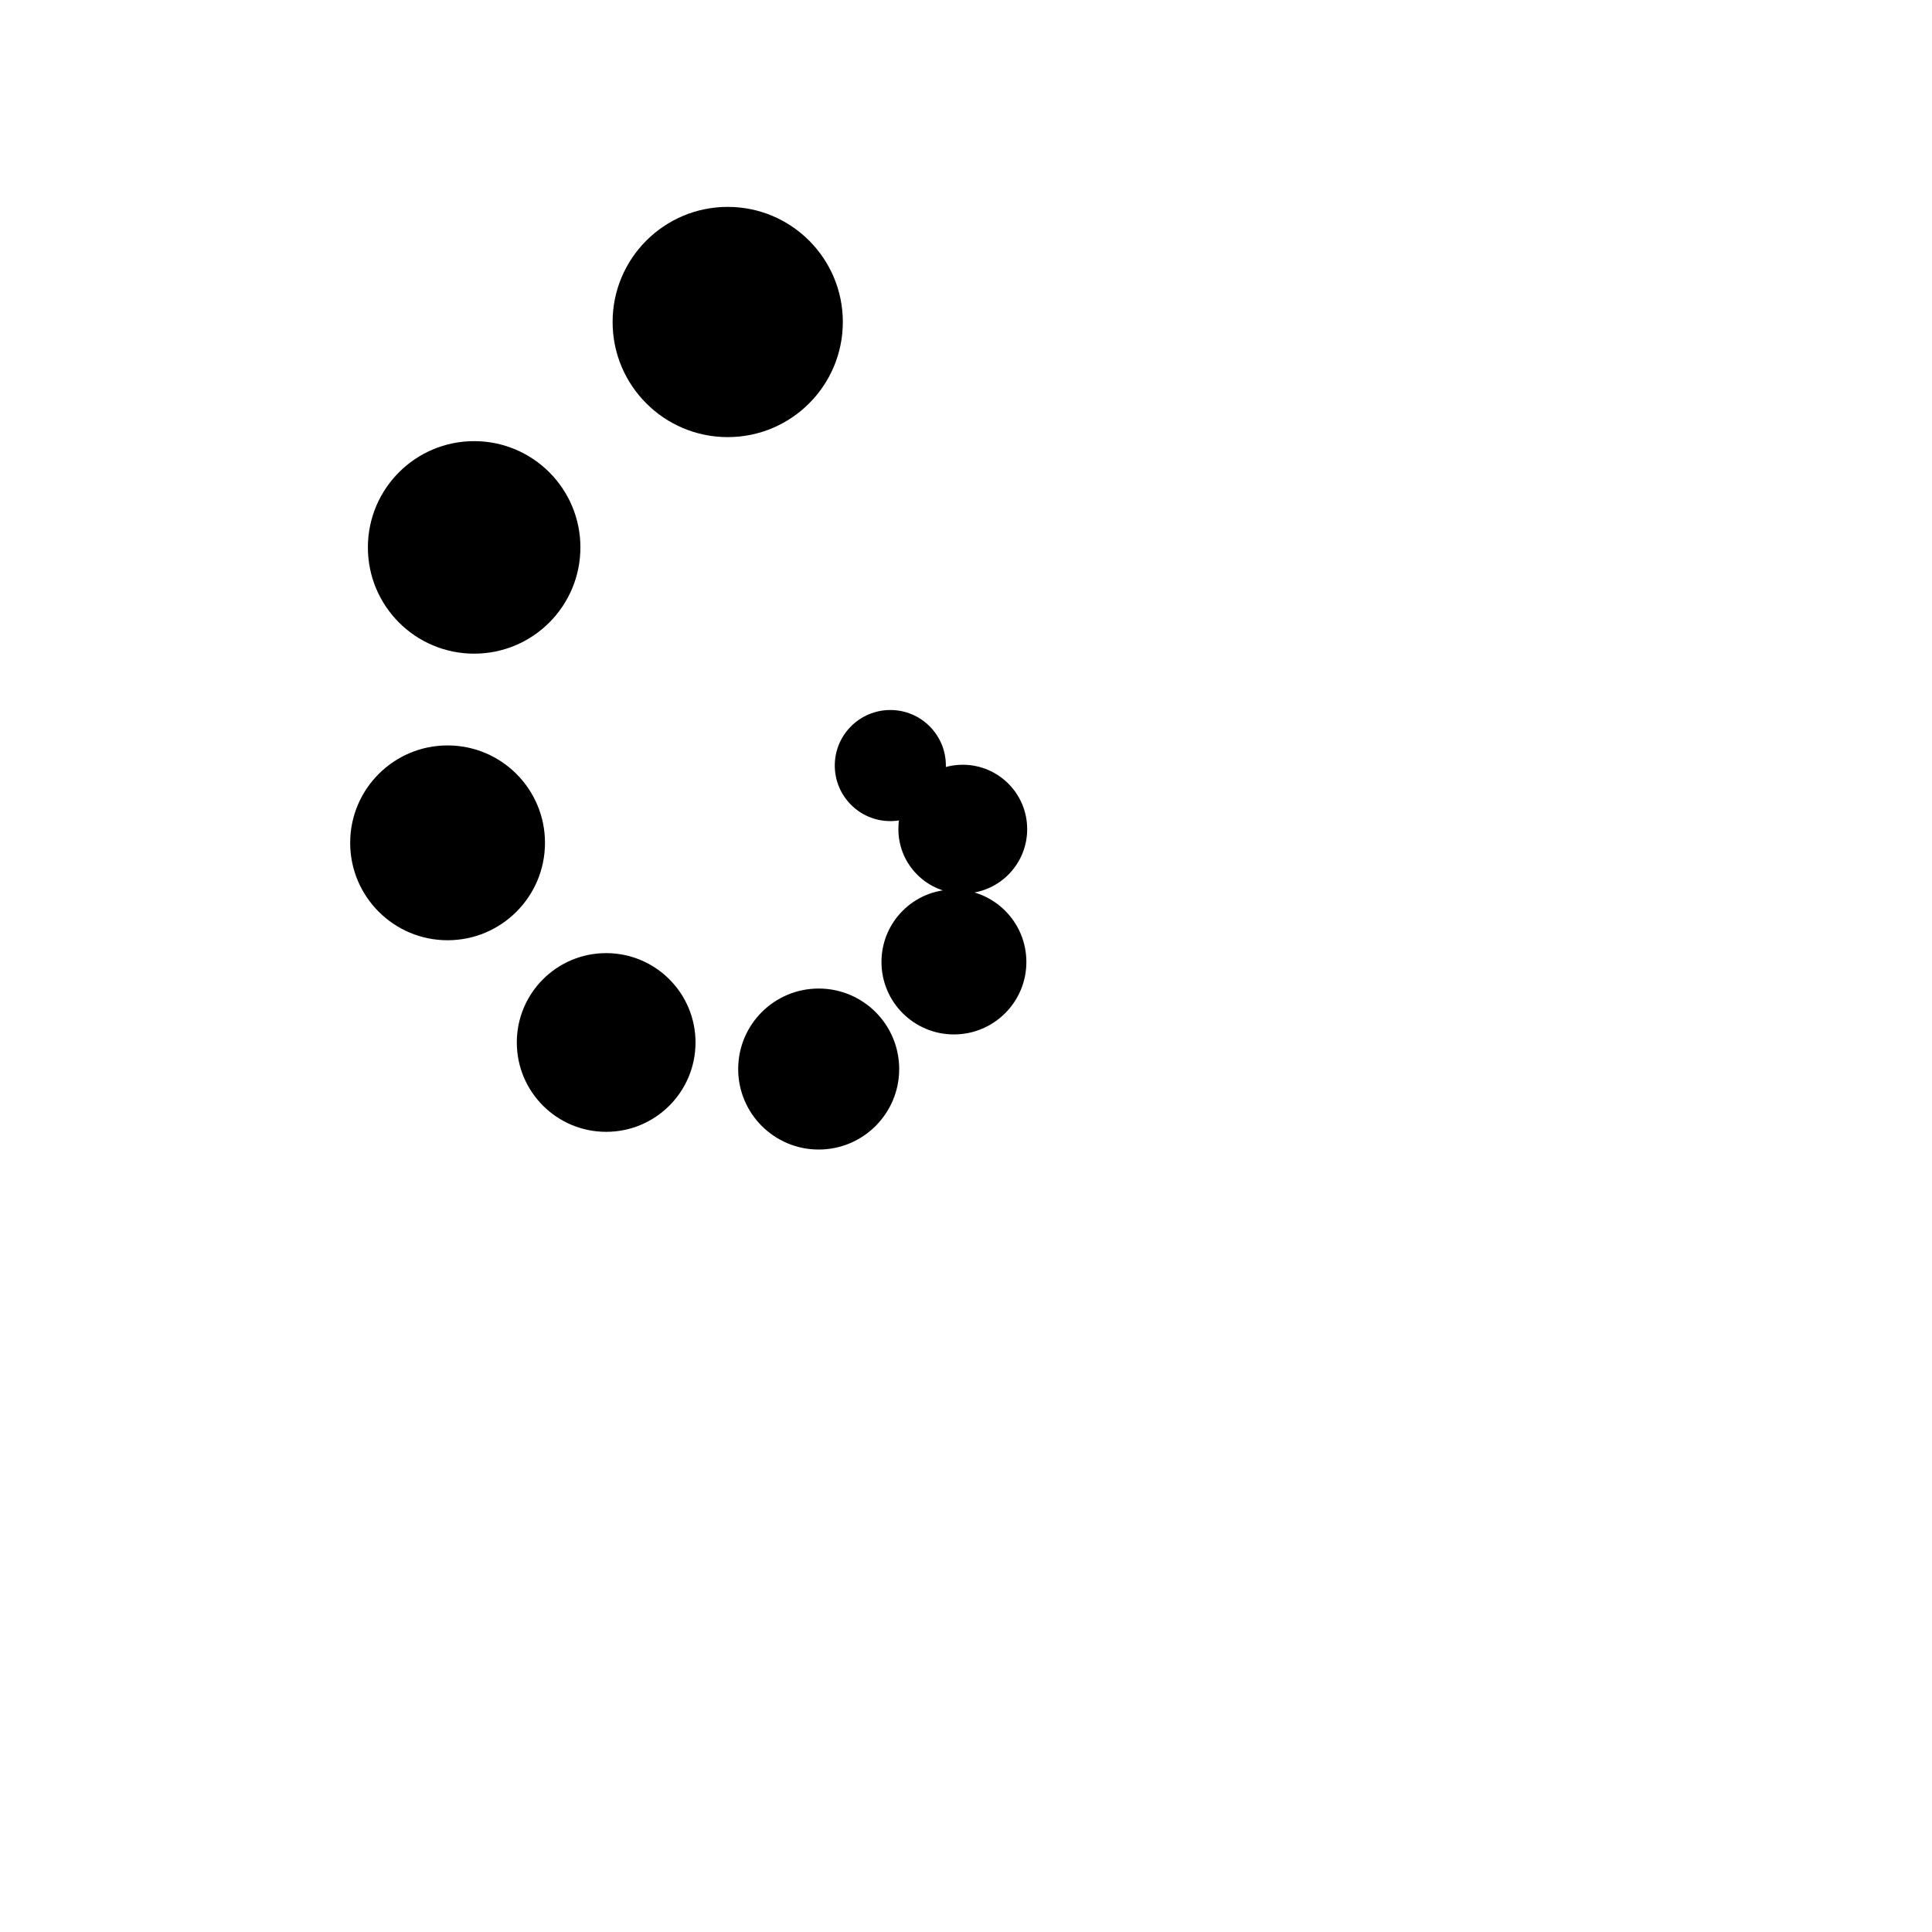
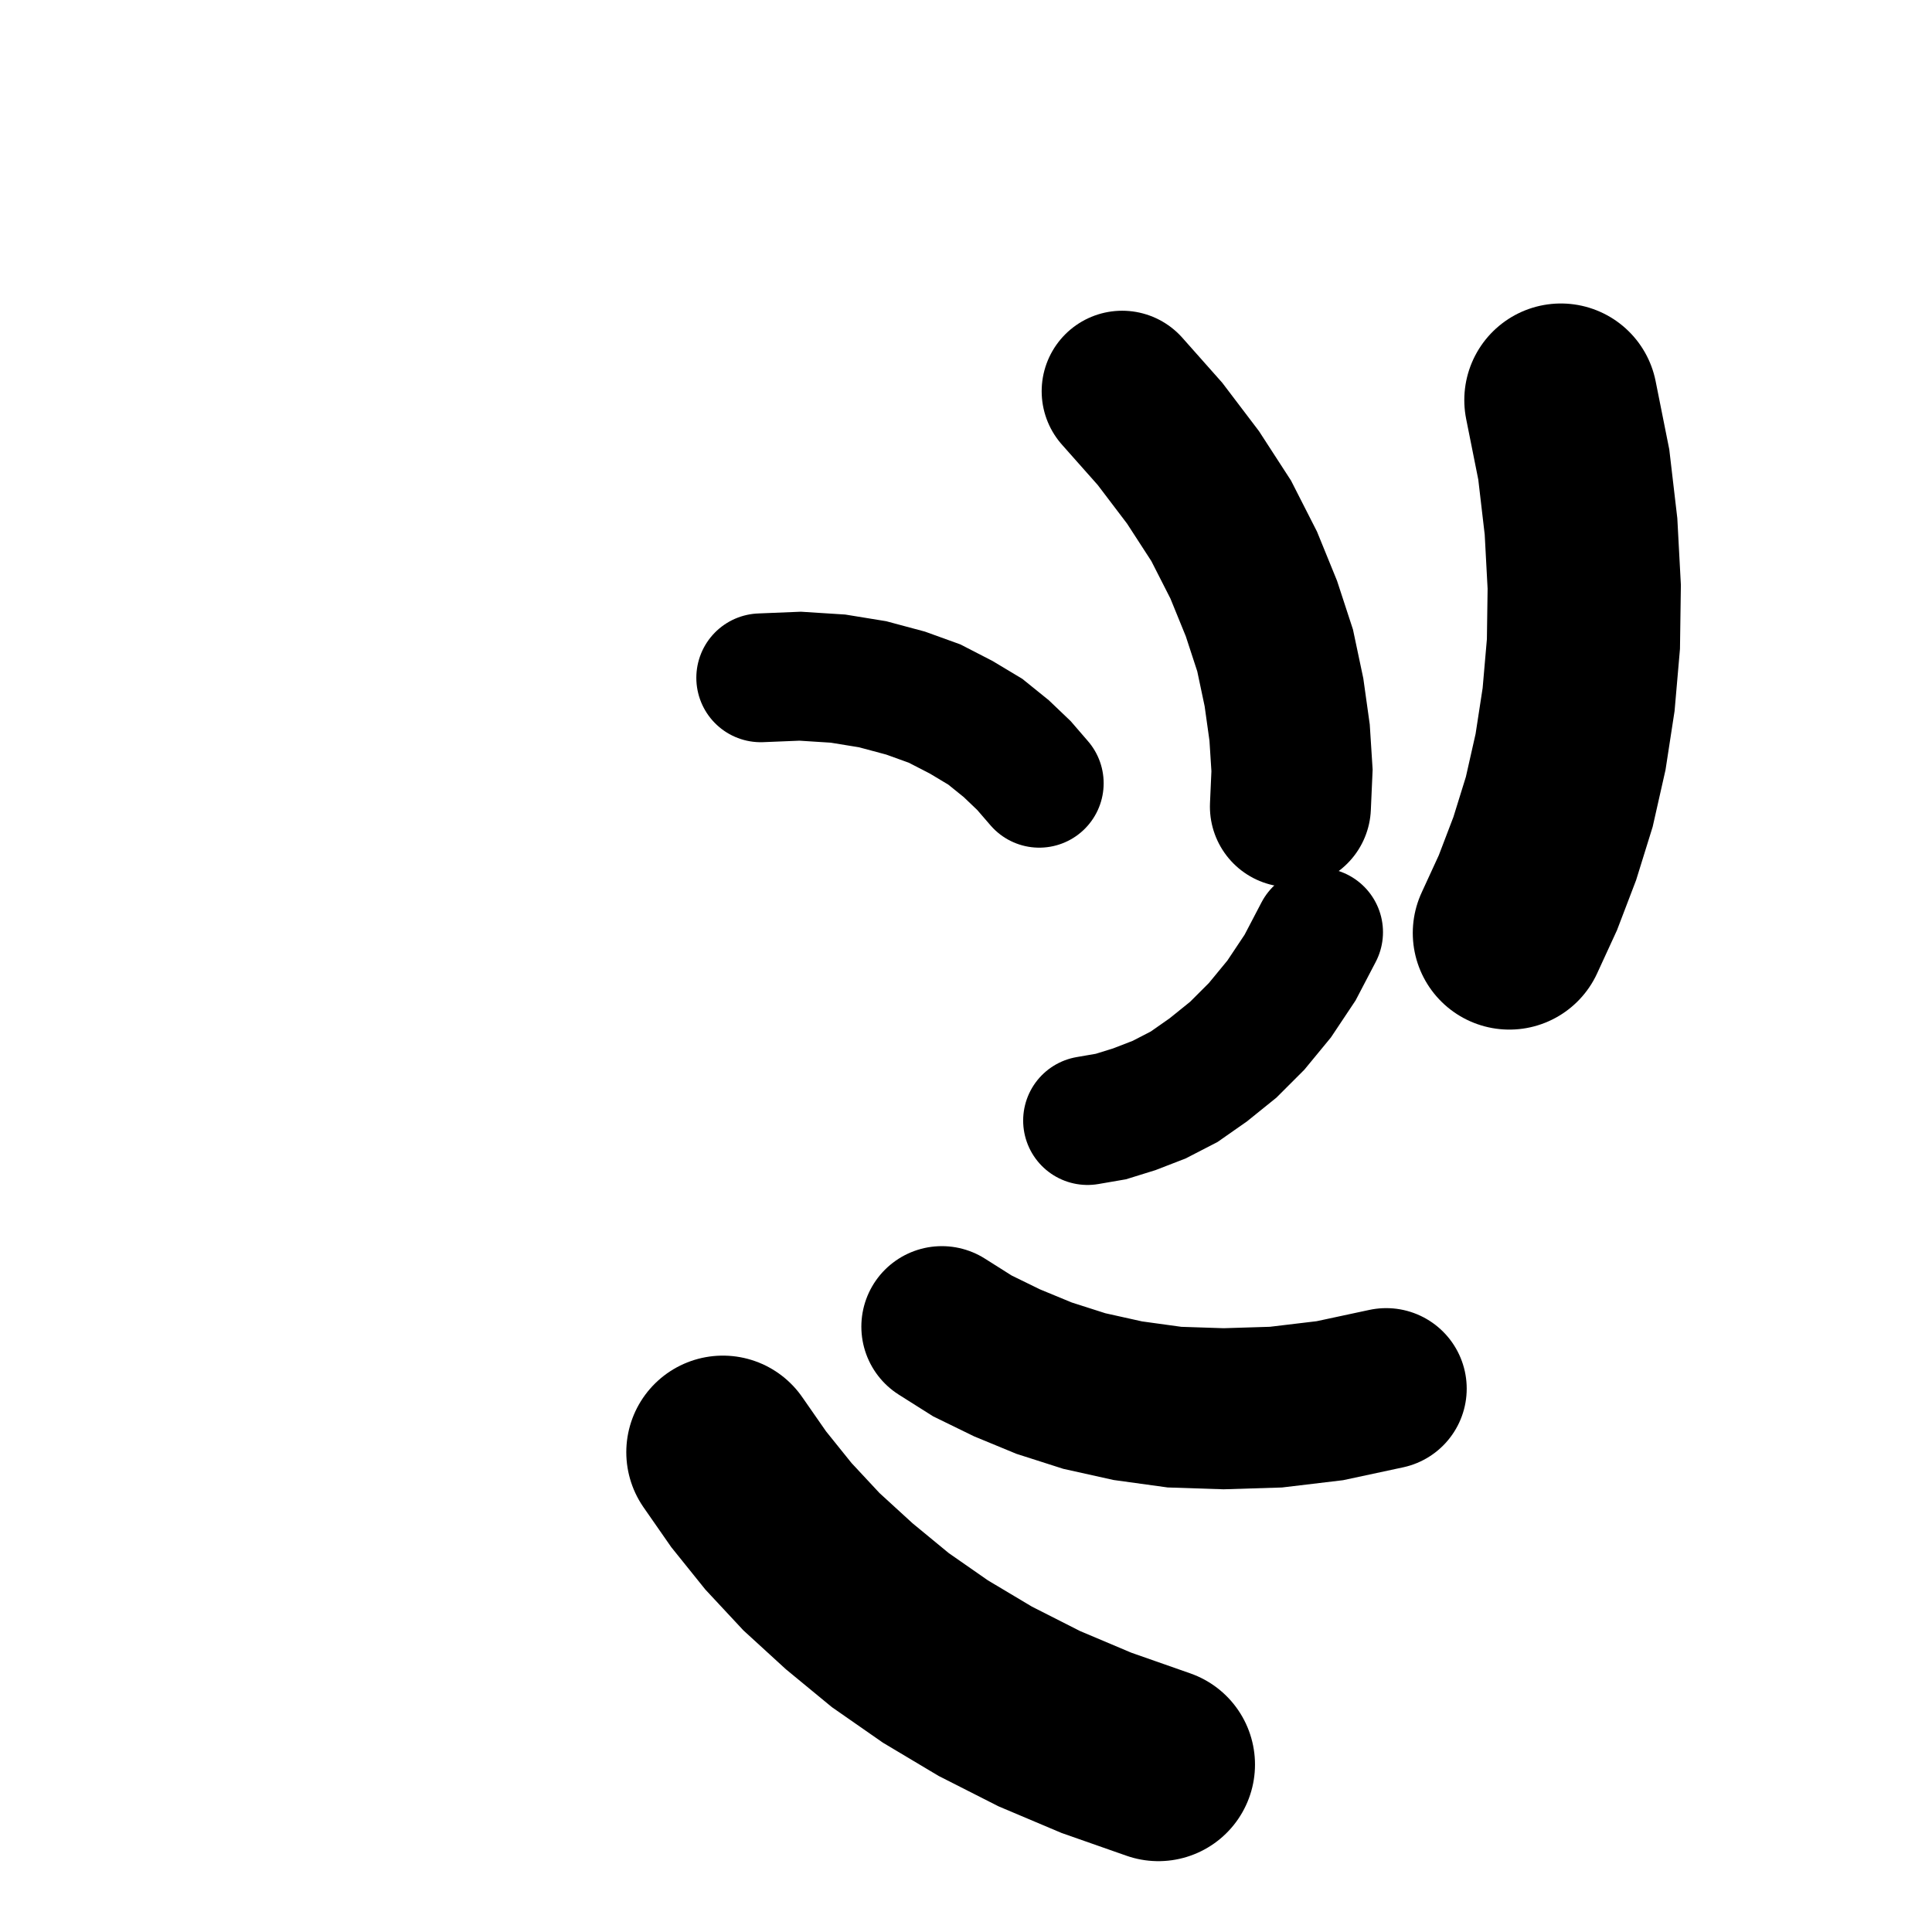
- <svg xmlns="http://www.w3.org/2000/svg" viewBox="0 0 24 24">
-   <circle cx="11.06" cy="9.51" r="0.69" fill="currentColor" />
-   <circle cx="11.96" cy="10.30" r="0.80" fill="currentColor" />
-   <circle cx="11.85" cy="11.95" r="0.90" fill="currentColor" />
-   <circle cx="10.17" cy="13.28" r="1.00" fill="currentColor" />
-   <circle cx="7.53" cy="12.95" r="1.11" fill="currentColor" />
-   <circle cx="5.56" cy="10.47" r="1.21" fill="currentColor" />
-   <circle cx="5.89" cy="6.80" r="1.32" fill="currentColor" />
-   <circle cx="9.04" cy="4.00" r="1.43" fill="currentColor" />
+ <svg xmlns="http://www.w3.org/2000/svg" viewBox="0 0 24 24" fill="none" stroke-linecap="round">
+   <path d="M9.45,8.42 L9.94,8.40 L10.41,8.43 L10.84,8.50 L11.25,8.61 L11.61,8.74 L11.94,8.91 L12.24,9.09 L12.50,9.30 L12.72,9.51 L12.91,9.73" stroke="currentColor" stroke-width="1.6" />
+   <path d="M13.94,4.86 L14.41,5.39 L14.82,5.93 L15.17,6.47 L15.45,7.02 L15.67,7.56 L15.84,8.08 L15.95,8.60 L16.02,9.10 L16.05,9.57 L16.03,10.02" stroke="currentColor" stroke-width="2.0" />
+   <path d="M19.39,4.97 L19.55,5.77 L19.64,6.54 L19.68,7.29 L19.67,8.00 L19.61,8.69 L19.51,9.34 L19.37,9.96 L19.19,10.54 L18.98,11.09 L18.75,11.59" stroke="currentColor" stroke-width="2.4" />
+   <path d="M16.38,11.58 L16.15,12.02 L15.89,12.41 L15.61,12.75 L15.32,13.04 L15.01,13.29 L14.71,13.50 L14.40,13.66 L14.09,13.78 L13.80,13.87 L13.51,13.92" stroke="currentColor" stroke-width="1.6" />
+   <path d="M17.22,17.25 L16.52,17.40 L15.85,17.48 L15.20,17.50 L14.59,17.48 L14.01,17.40 L13.47,17.28 L12.97,17.12 L12.51,16.93 L12.08,16.72 L11.70,16.48" stroke="currentColor" stroke-width="2.0" />
+   <path d="M14.39,21.92 L13.62,21.65 L12.91,21.35 L12.24,21.01 L11.62,20.64 L11.06,20.25 L10.55,19.83 L10.08,19.40 L9.67,18.96 L9.30,18.50 L8.98,18.04" stroke="currentColor" stroke-width="2.4" />
</svg>
